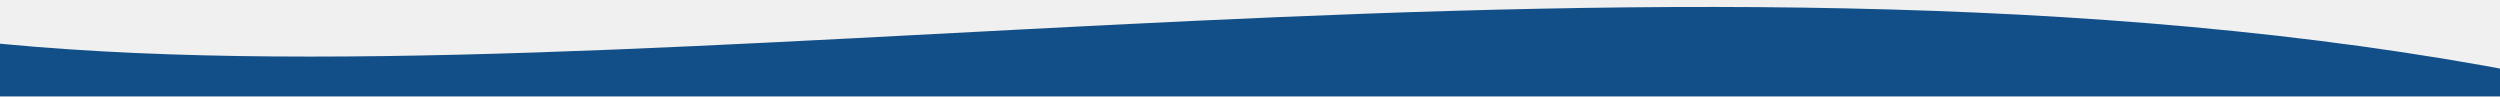
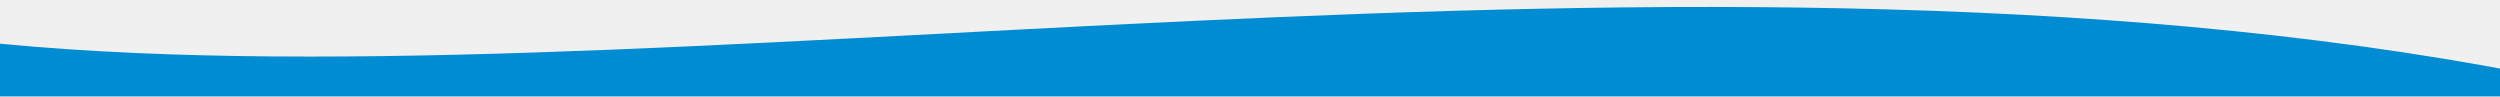
<svg xmlns="http://www.w3.org/2000/svg" width="1400" height="54" viewBox="0 0 1400 54" fill="none">
  <g clip-path="url(#clip0)">
-     <path d="M-15.008 22.92C354.732 63.38 953.596 -55.05 1437.13 45.63L1400 55H6.55479e-05L-15.008 22.92Z" fill="#124F88" />
+     <path d="M-15.008 22.92C354.732 63.38 953.596 -55.05 1437.13 45.63L1400 55H6.55479e-05L-15.008 22.92Z" fill="#008cd2" />
  </g>
  <defs>
    <clipPath id="clip0">
      <rect width="1400" height="54" fill="white" />
    </clipPath>
  </defs>
</svg>
